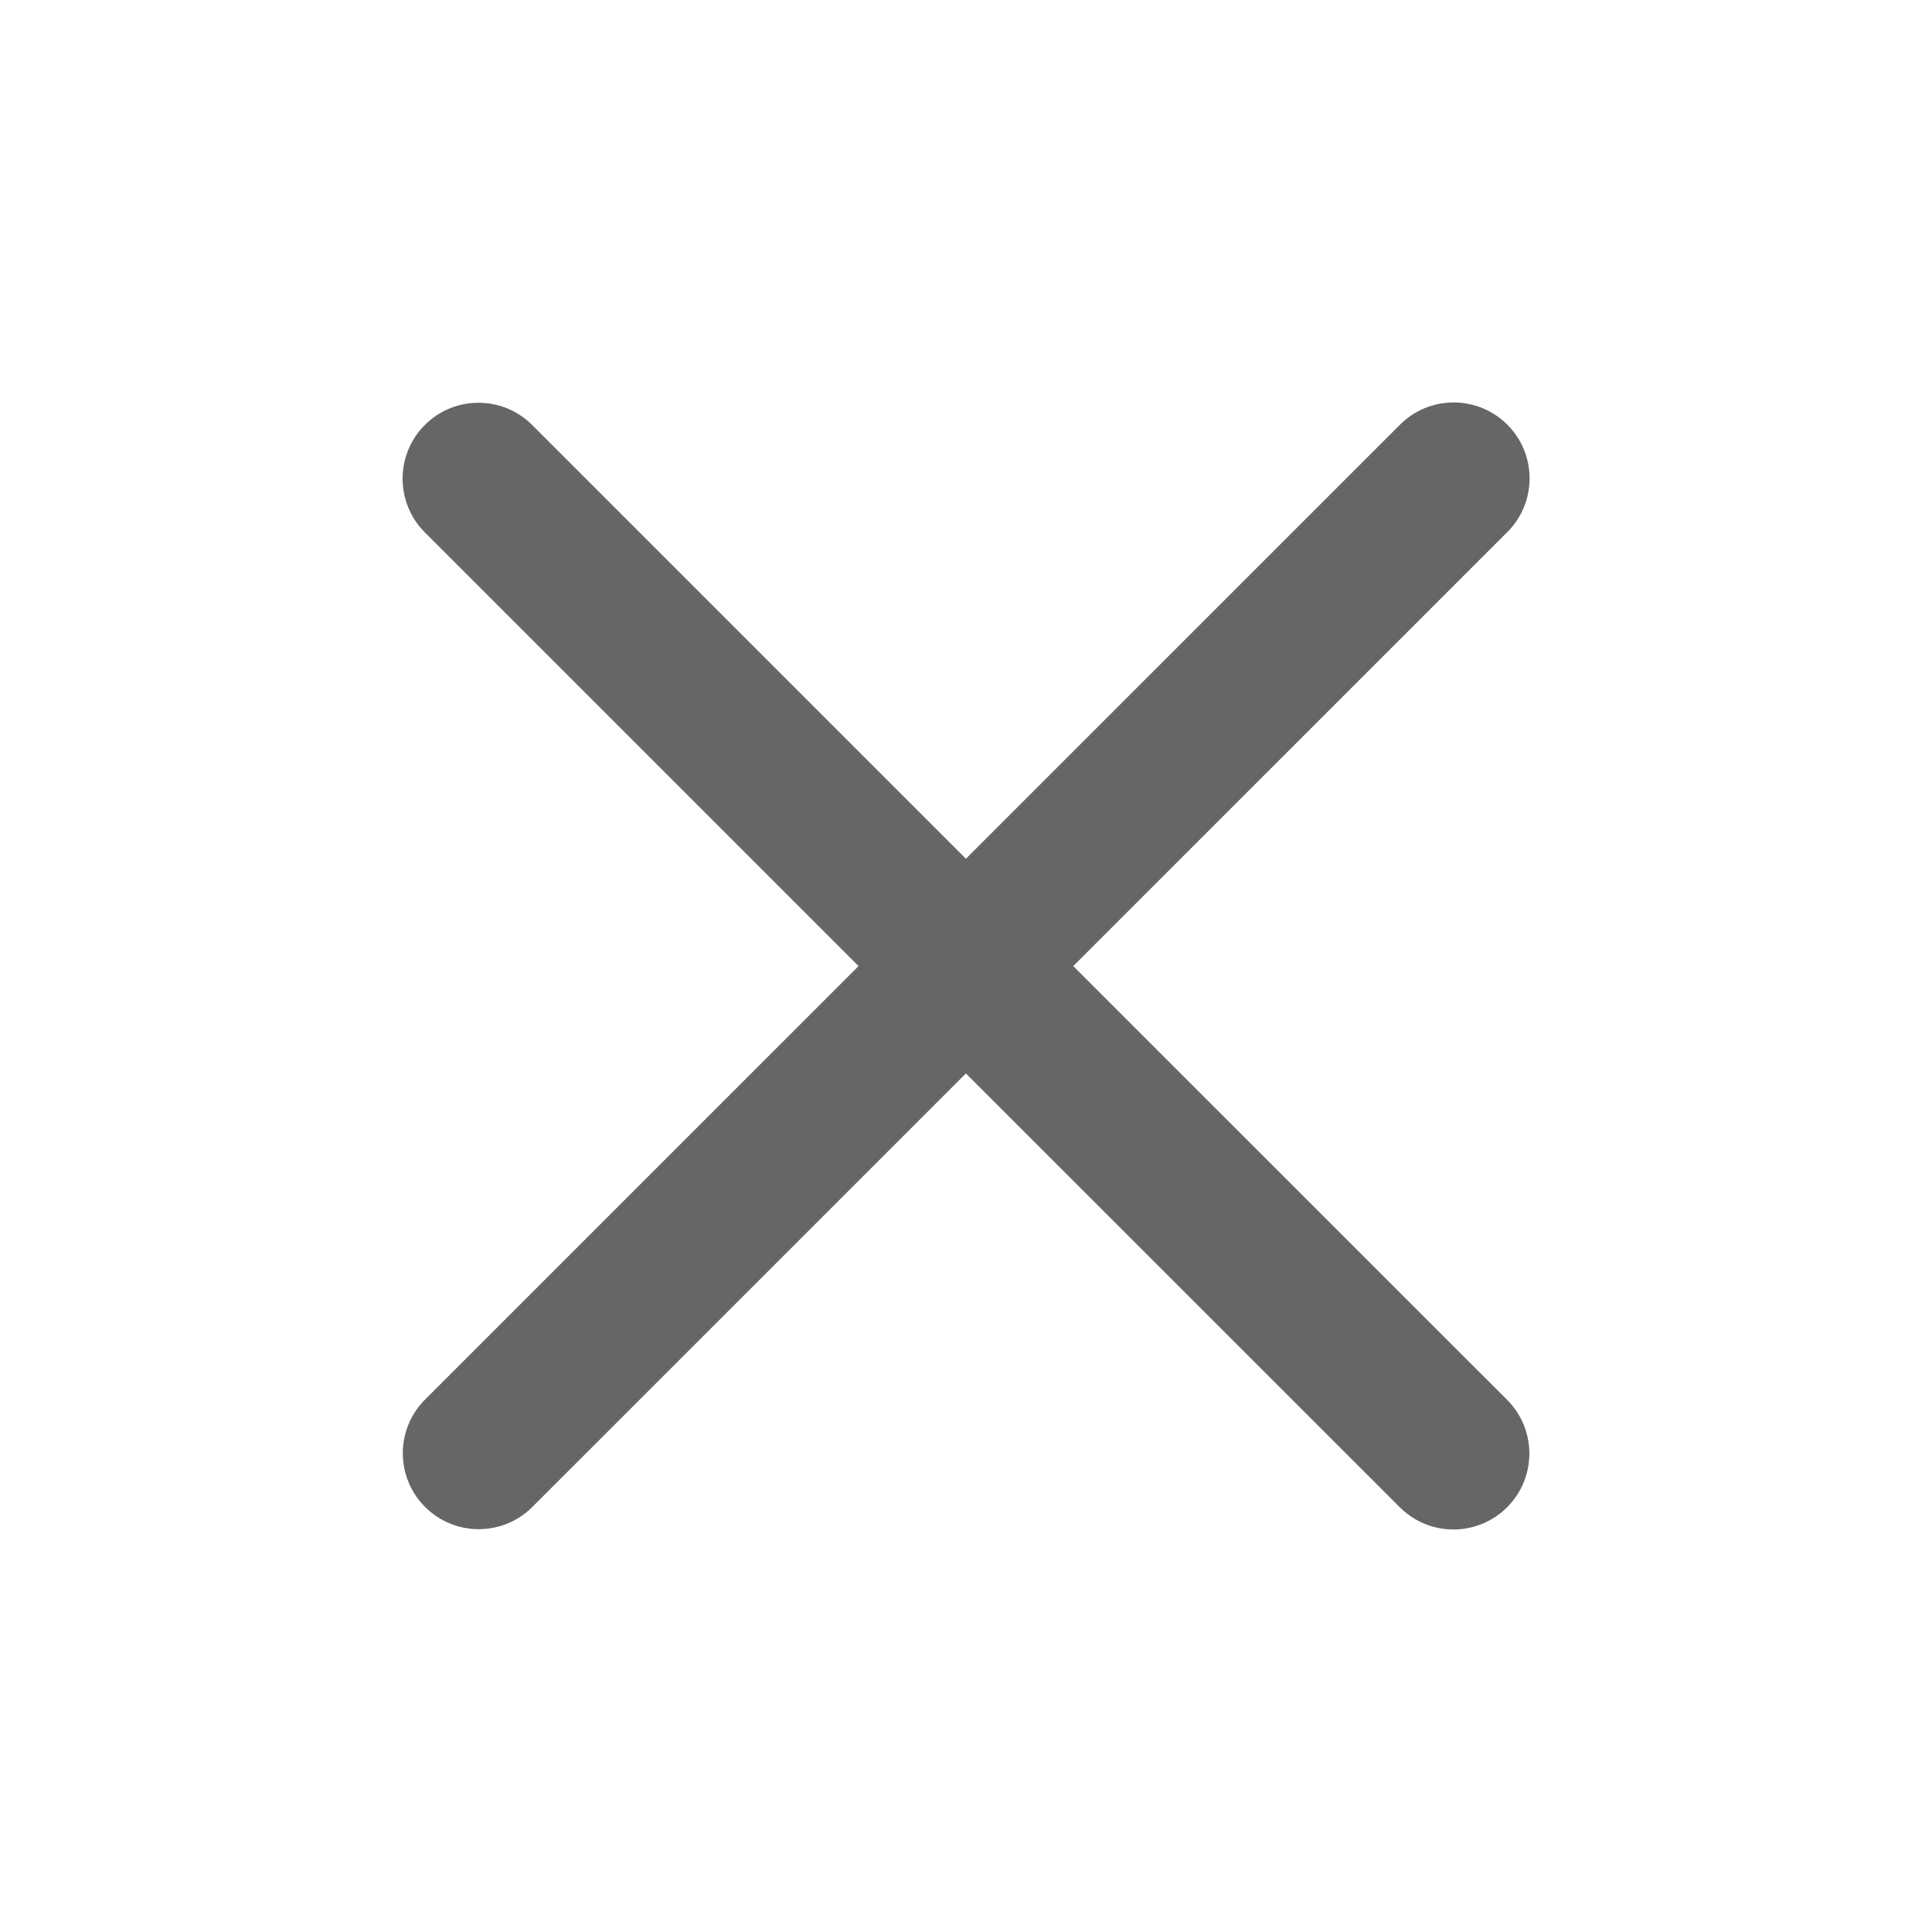
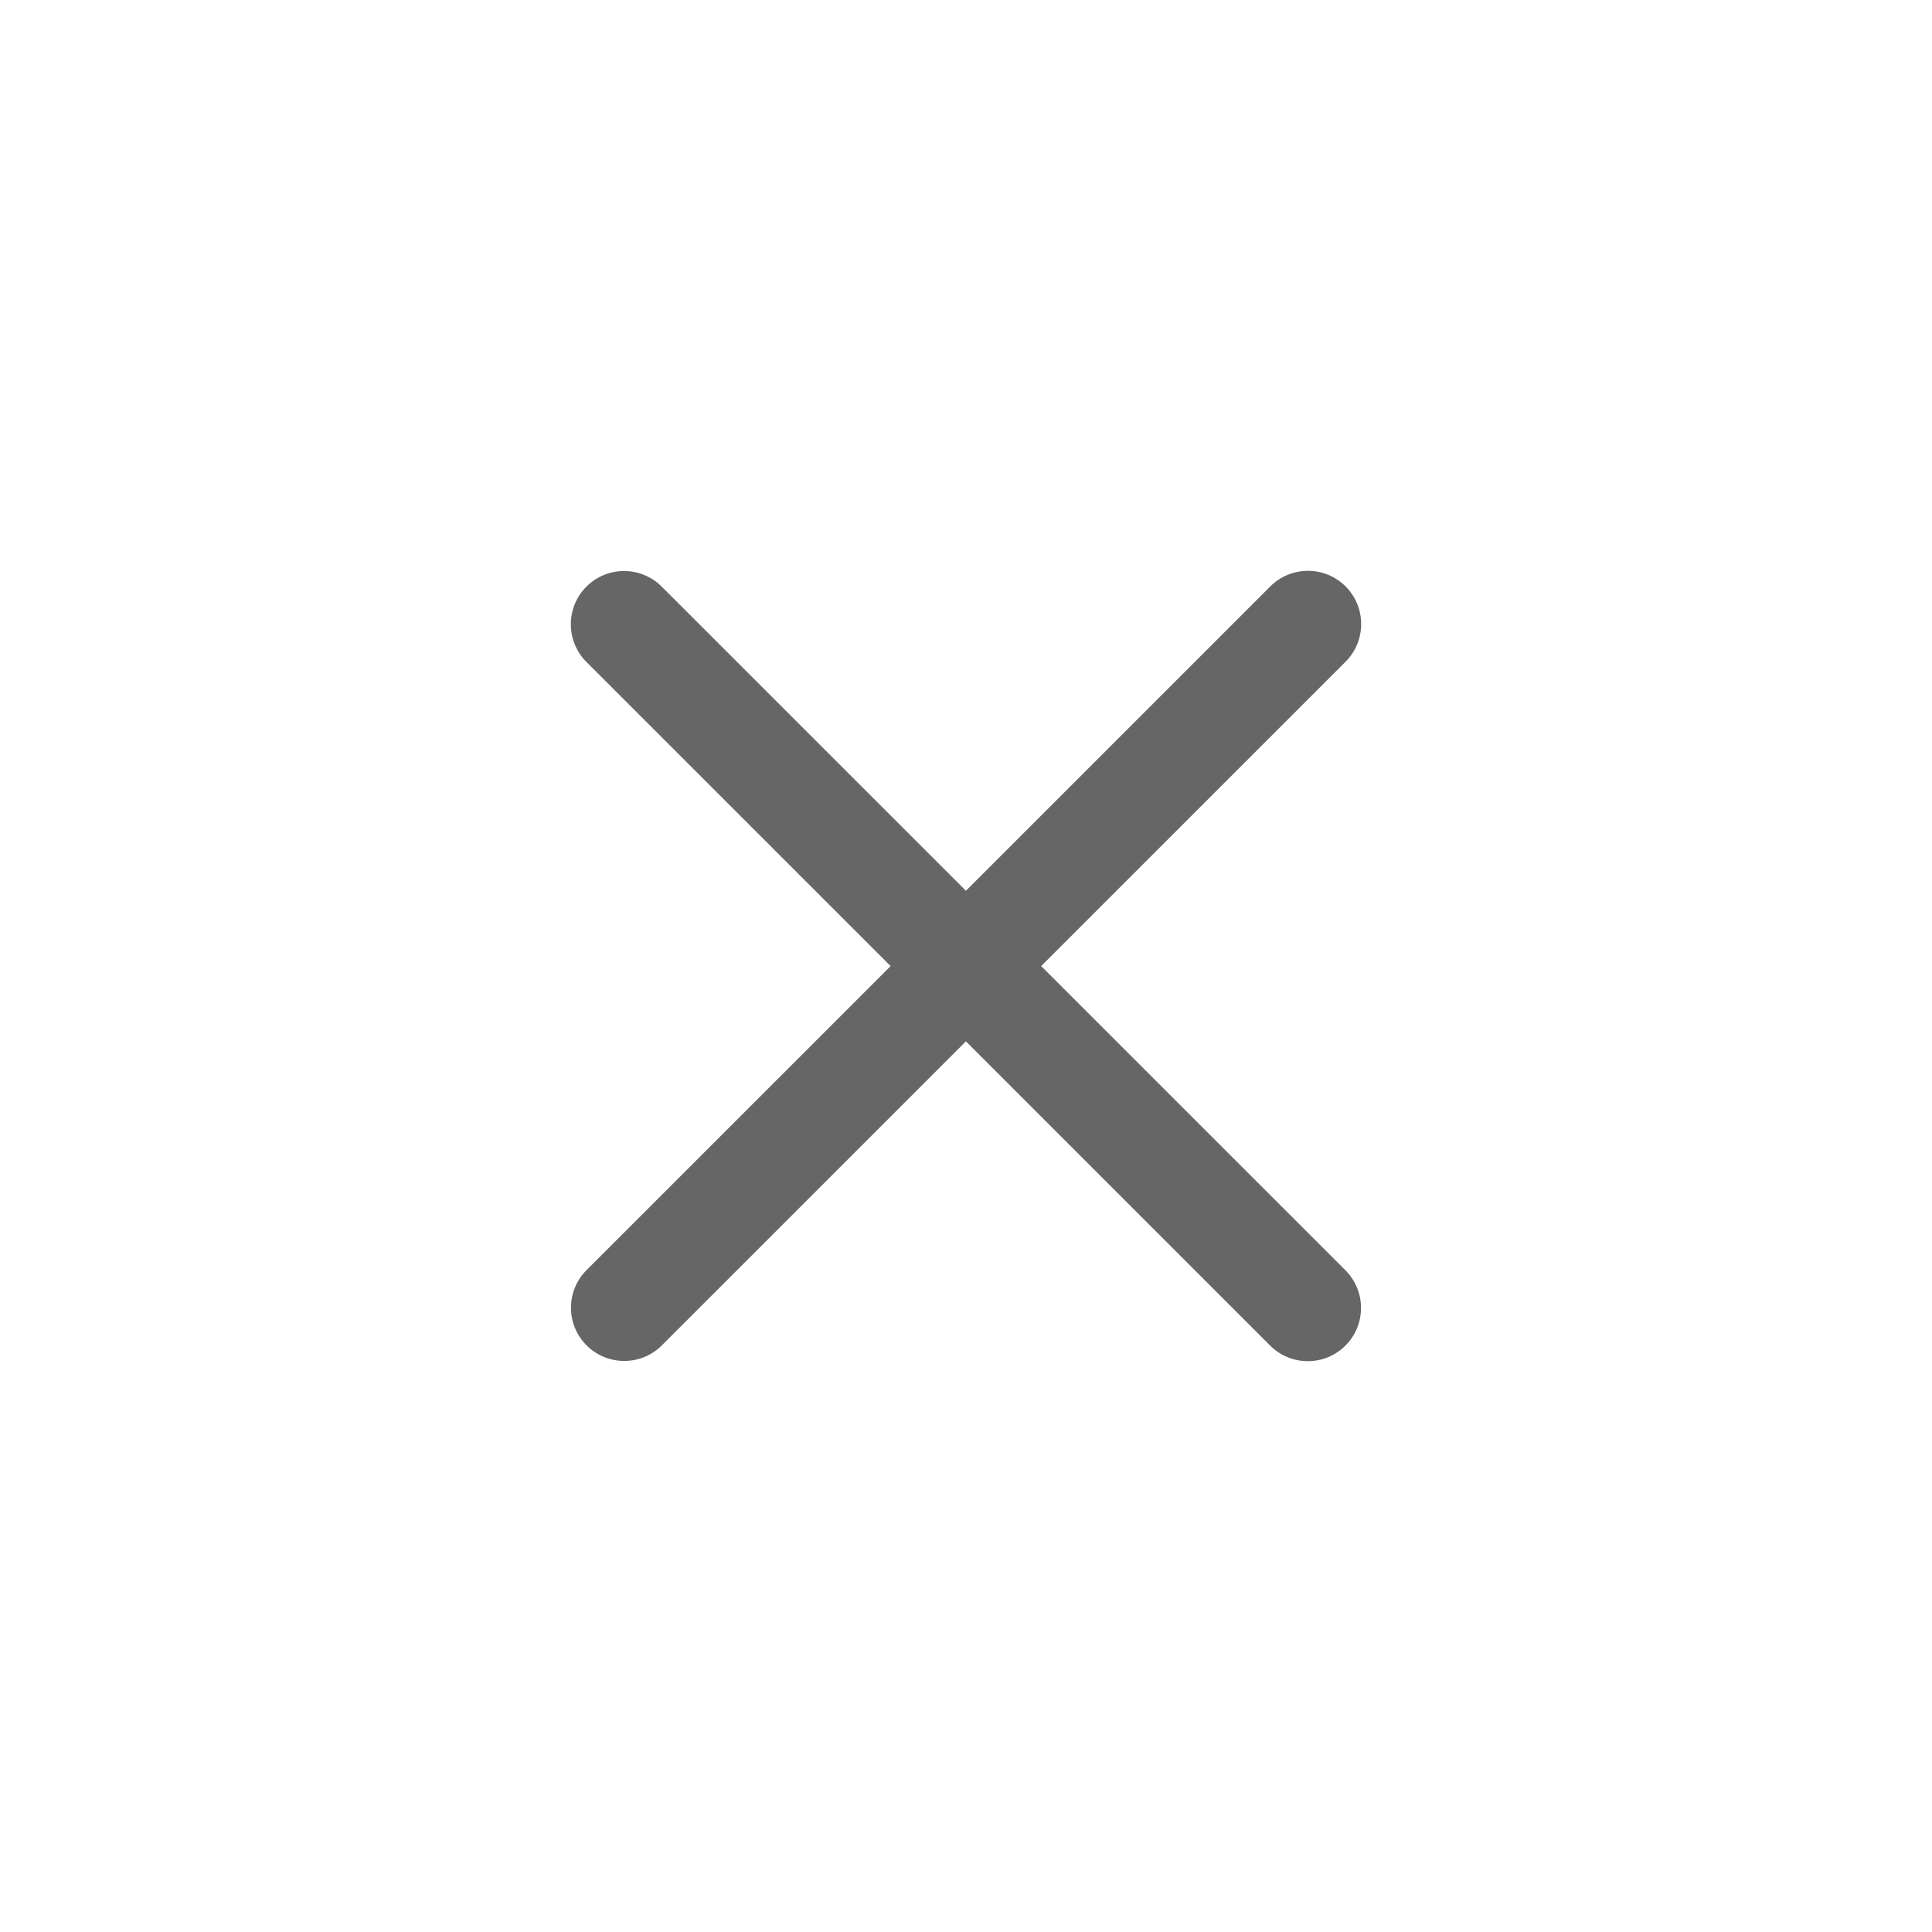
<svg xmlns="http://www.w3.org/2000/svg" width="44" height="44" viewBox="0 0 44 44" fill="none">
-   <path fill-rule="evenodd" clip-rule="evenodd" d="M21.998 19.557L31.884 9.672C32.559 8.997 33.654 8.997 34.329 9.672C35.004 10.348 35.004 11.442 34.329 12.117L24.443 22.002L34.324 31.881C34.999 32.556 34.999 33.651 34.324 34.326C33.648 35.002 32.554 35.002 31.879 34.326L21.998 24.447L12.125 34.319C11.45 34.995 10.355 34.995 9.68 34.319C9.005 33.644 9.005 32.55 9.68 31.874L19.553 22.002L9.675 12.124C9 11.449 9 10.354 9.675 9.679C10.35 9.004 11.445 9.004 12.12 9.679L21.998 19.557Z" fill="#666666" />
+   <path fill-rule="evenodd" clip-rule="evenodd" d="M21.998 20.287L28.93 13.355C29.404 12.882 30.171 12.882 30.645 13.355C31.118 13.829 31.118 14.596 30.645 15.07L23.712 22.002L30.641 28.93C31.115 29.404 31.115 30.171 30.641 30.645C30.168 31.118 29.4 31.118 28.927 30.645L21.998 23.716L15.073 30.64C14.6 31.113 13.832 31.113 13.359 30.64C12.885 30.166 12.885 29.399 13.359 28.925L20.283 22.002L13.355 15.075C12.882 14.601 12.882 13.834 13.355 13.36C13.829 12.886 14.596 12.886 15.07 13.36L21.998 20.287Z" fill="#666666" />
</svg>
